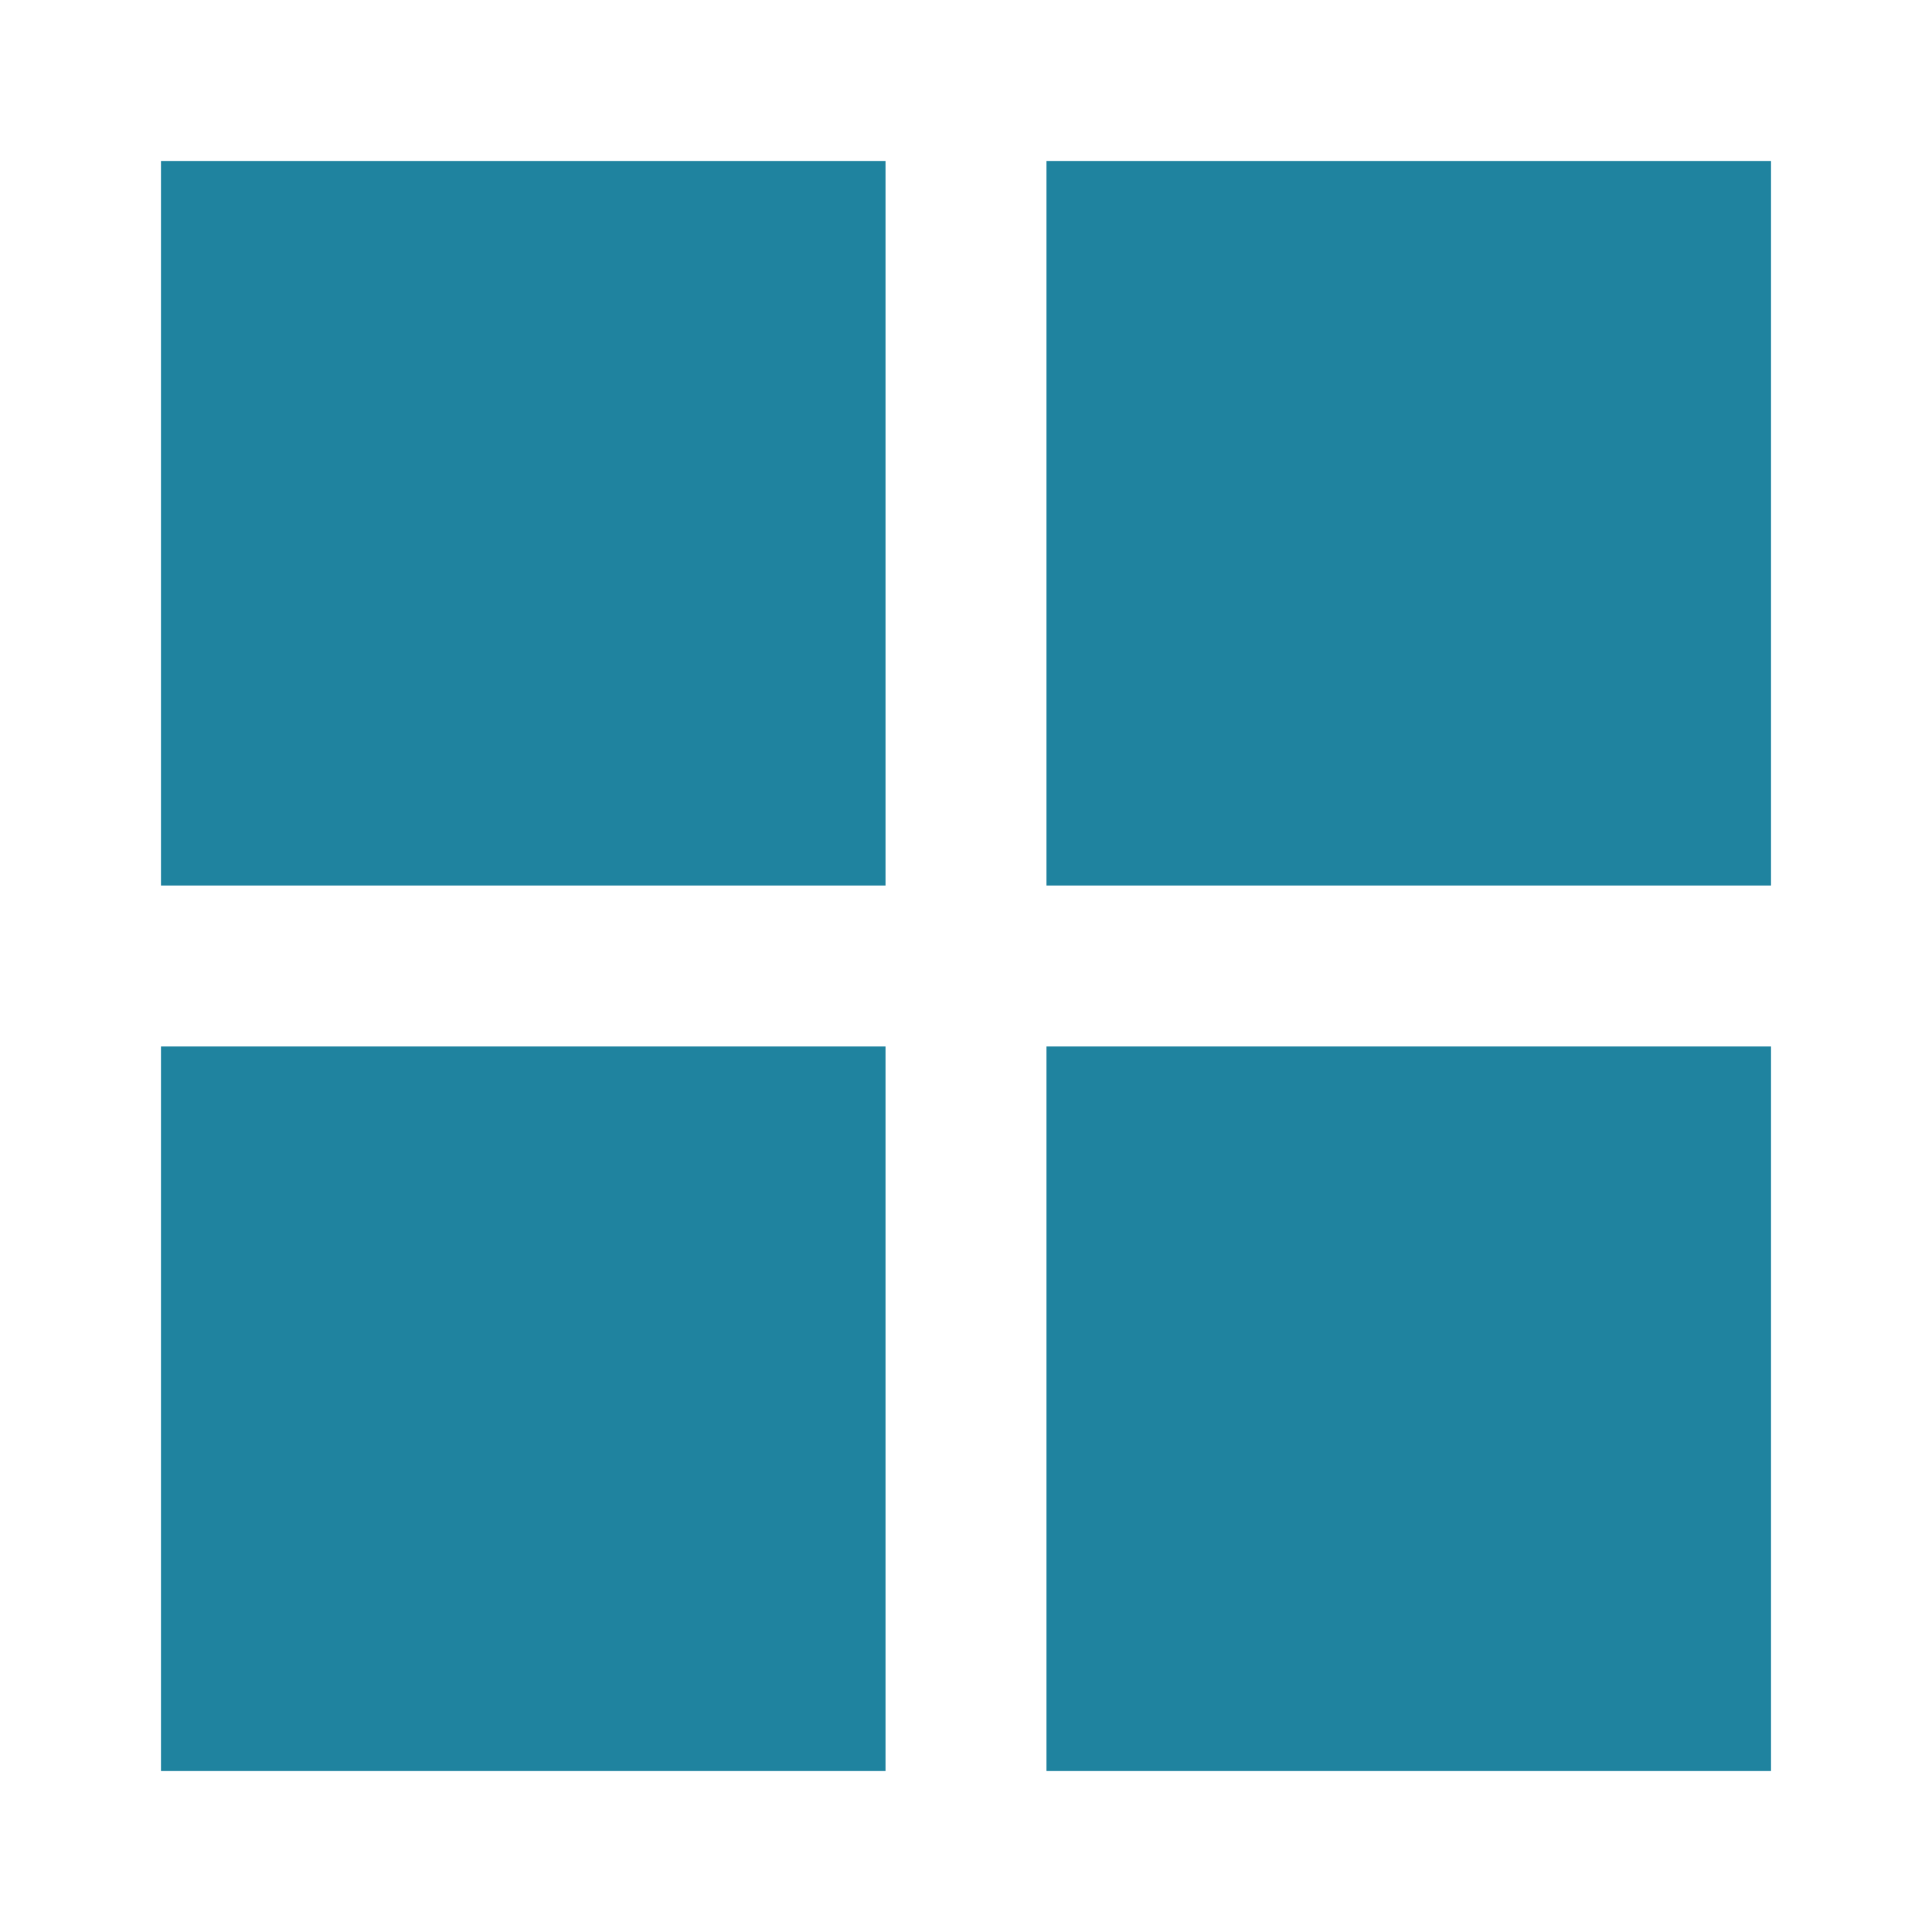
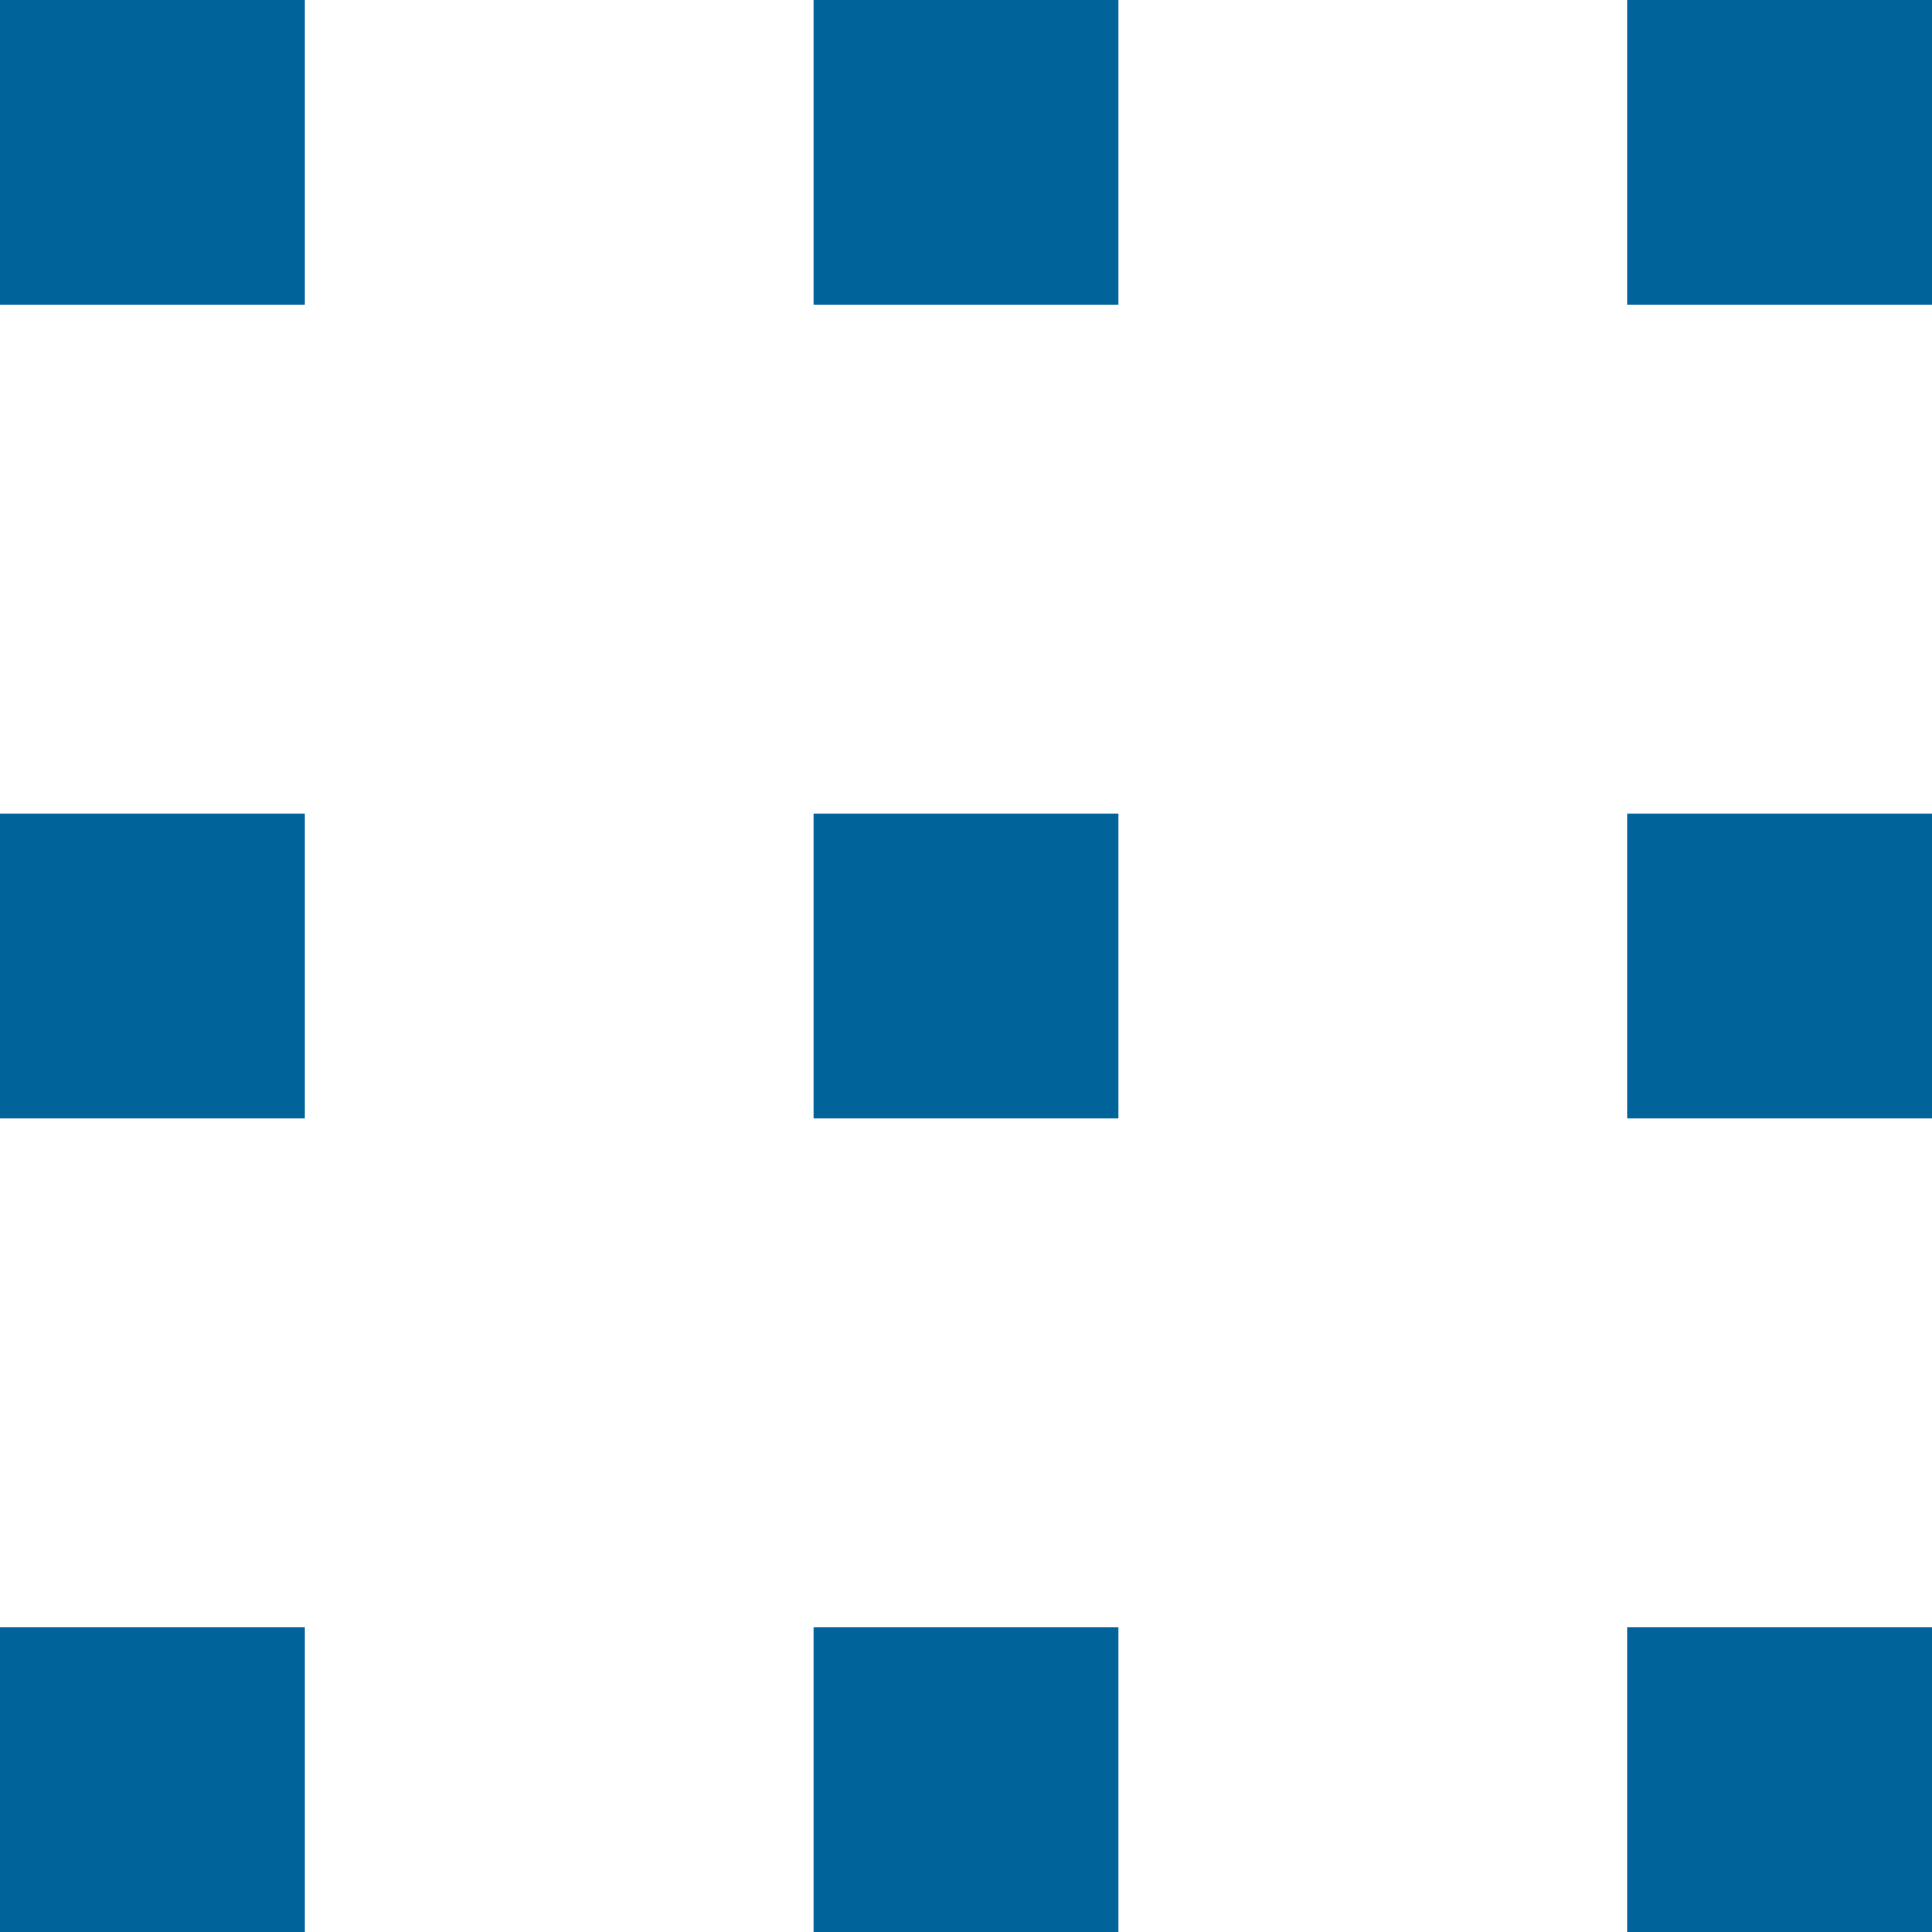
- <svg xmlns="http://www.w3.org/2000/svg" width="24" height="24" viewBox="0 0 24 24" fill="none">
-   <path fill-rule="evenodd" clip-rule="evenodd" d="M11 2H2V11H11V2ZM22 2H13V11H22V2ZM13 13H22V22H13V13ZM11 13H2V22H11V13Z" fill="#1F839F" />
+ <svg xmlns="http://www.w3.org/2000/svg" width="19" height="19" viewBox="0 0 19 19" fill="none">
+   <rect width="3" height="3" fill="#00639A" />
+   <rect x="8" width="3" height="3" fill="#00639A" />
+   <rect x="16" width="3" height="3" fill="#00639A" />
+   <rect y="8" width="3" height="3" fill="#00639A" />
+   <rect x="8" y="8" width="3" height="3" fill="#00639A" />
+   <rect x="16" y="8" width="3" height="3" fill="#00639A" />
+   <rect y="16" width="3" height="3" fill="#00639A" />
+   <rect x="8" y="16" width="3" height="3" fill="#00639A" />
+   <rect x="16" y="16" width="3" height="3" fill="#00639A" />
</svg>
